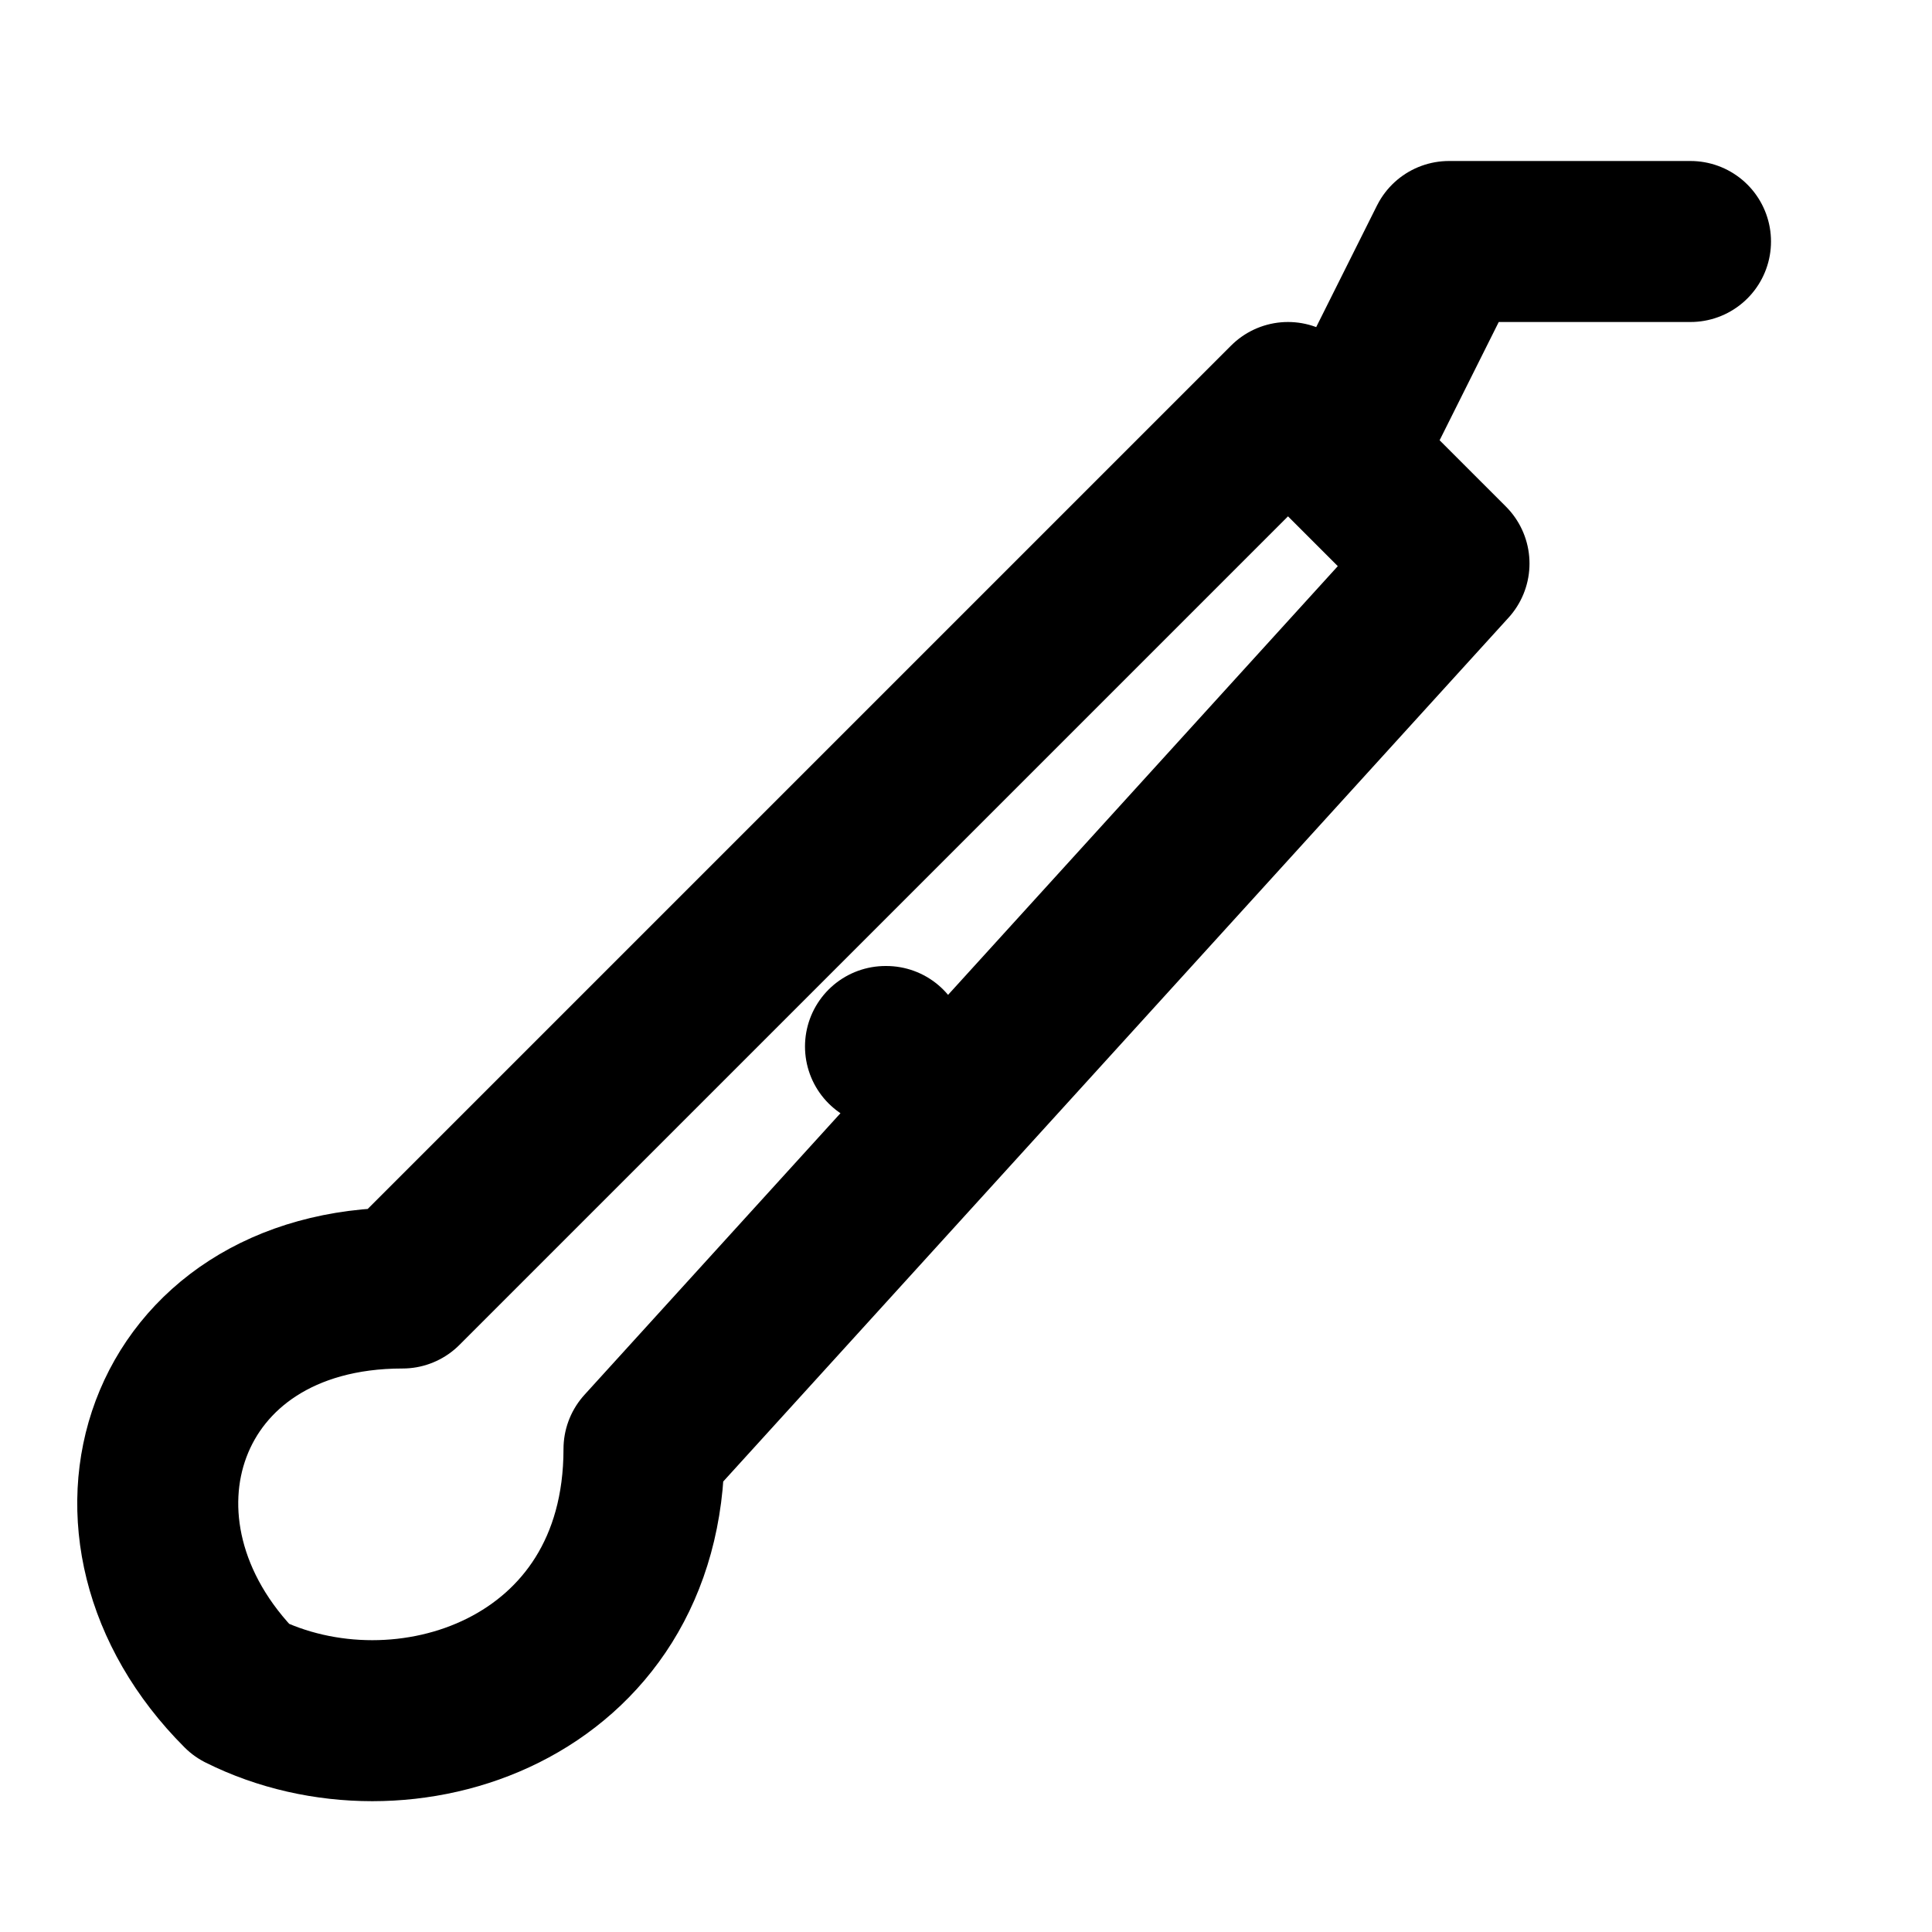
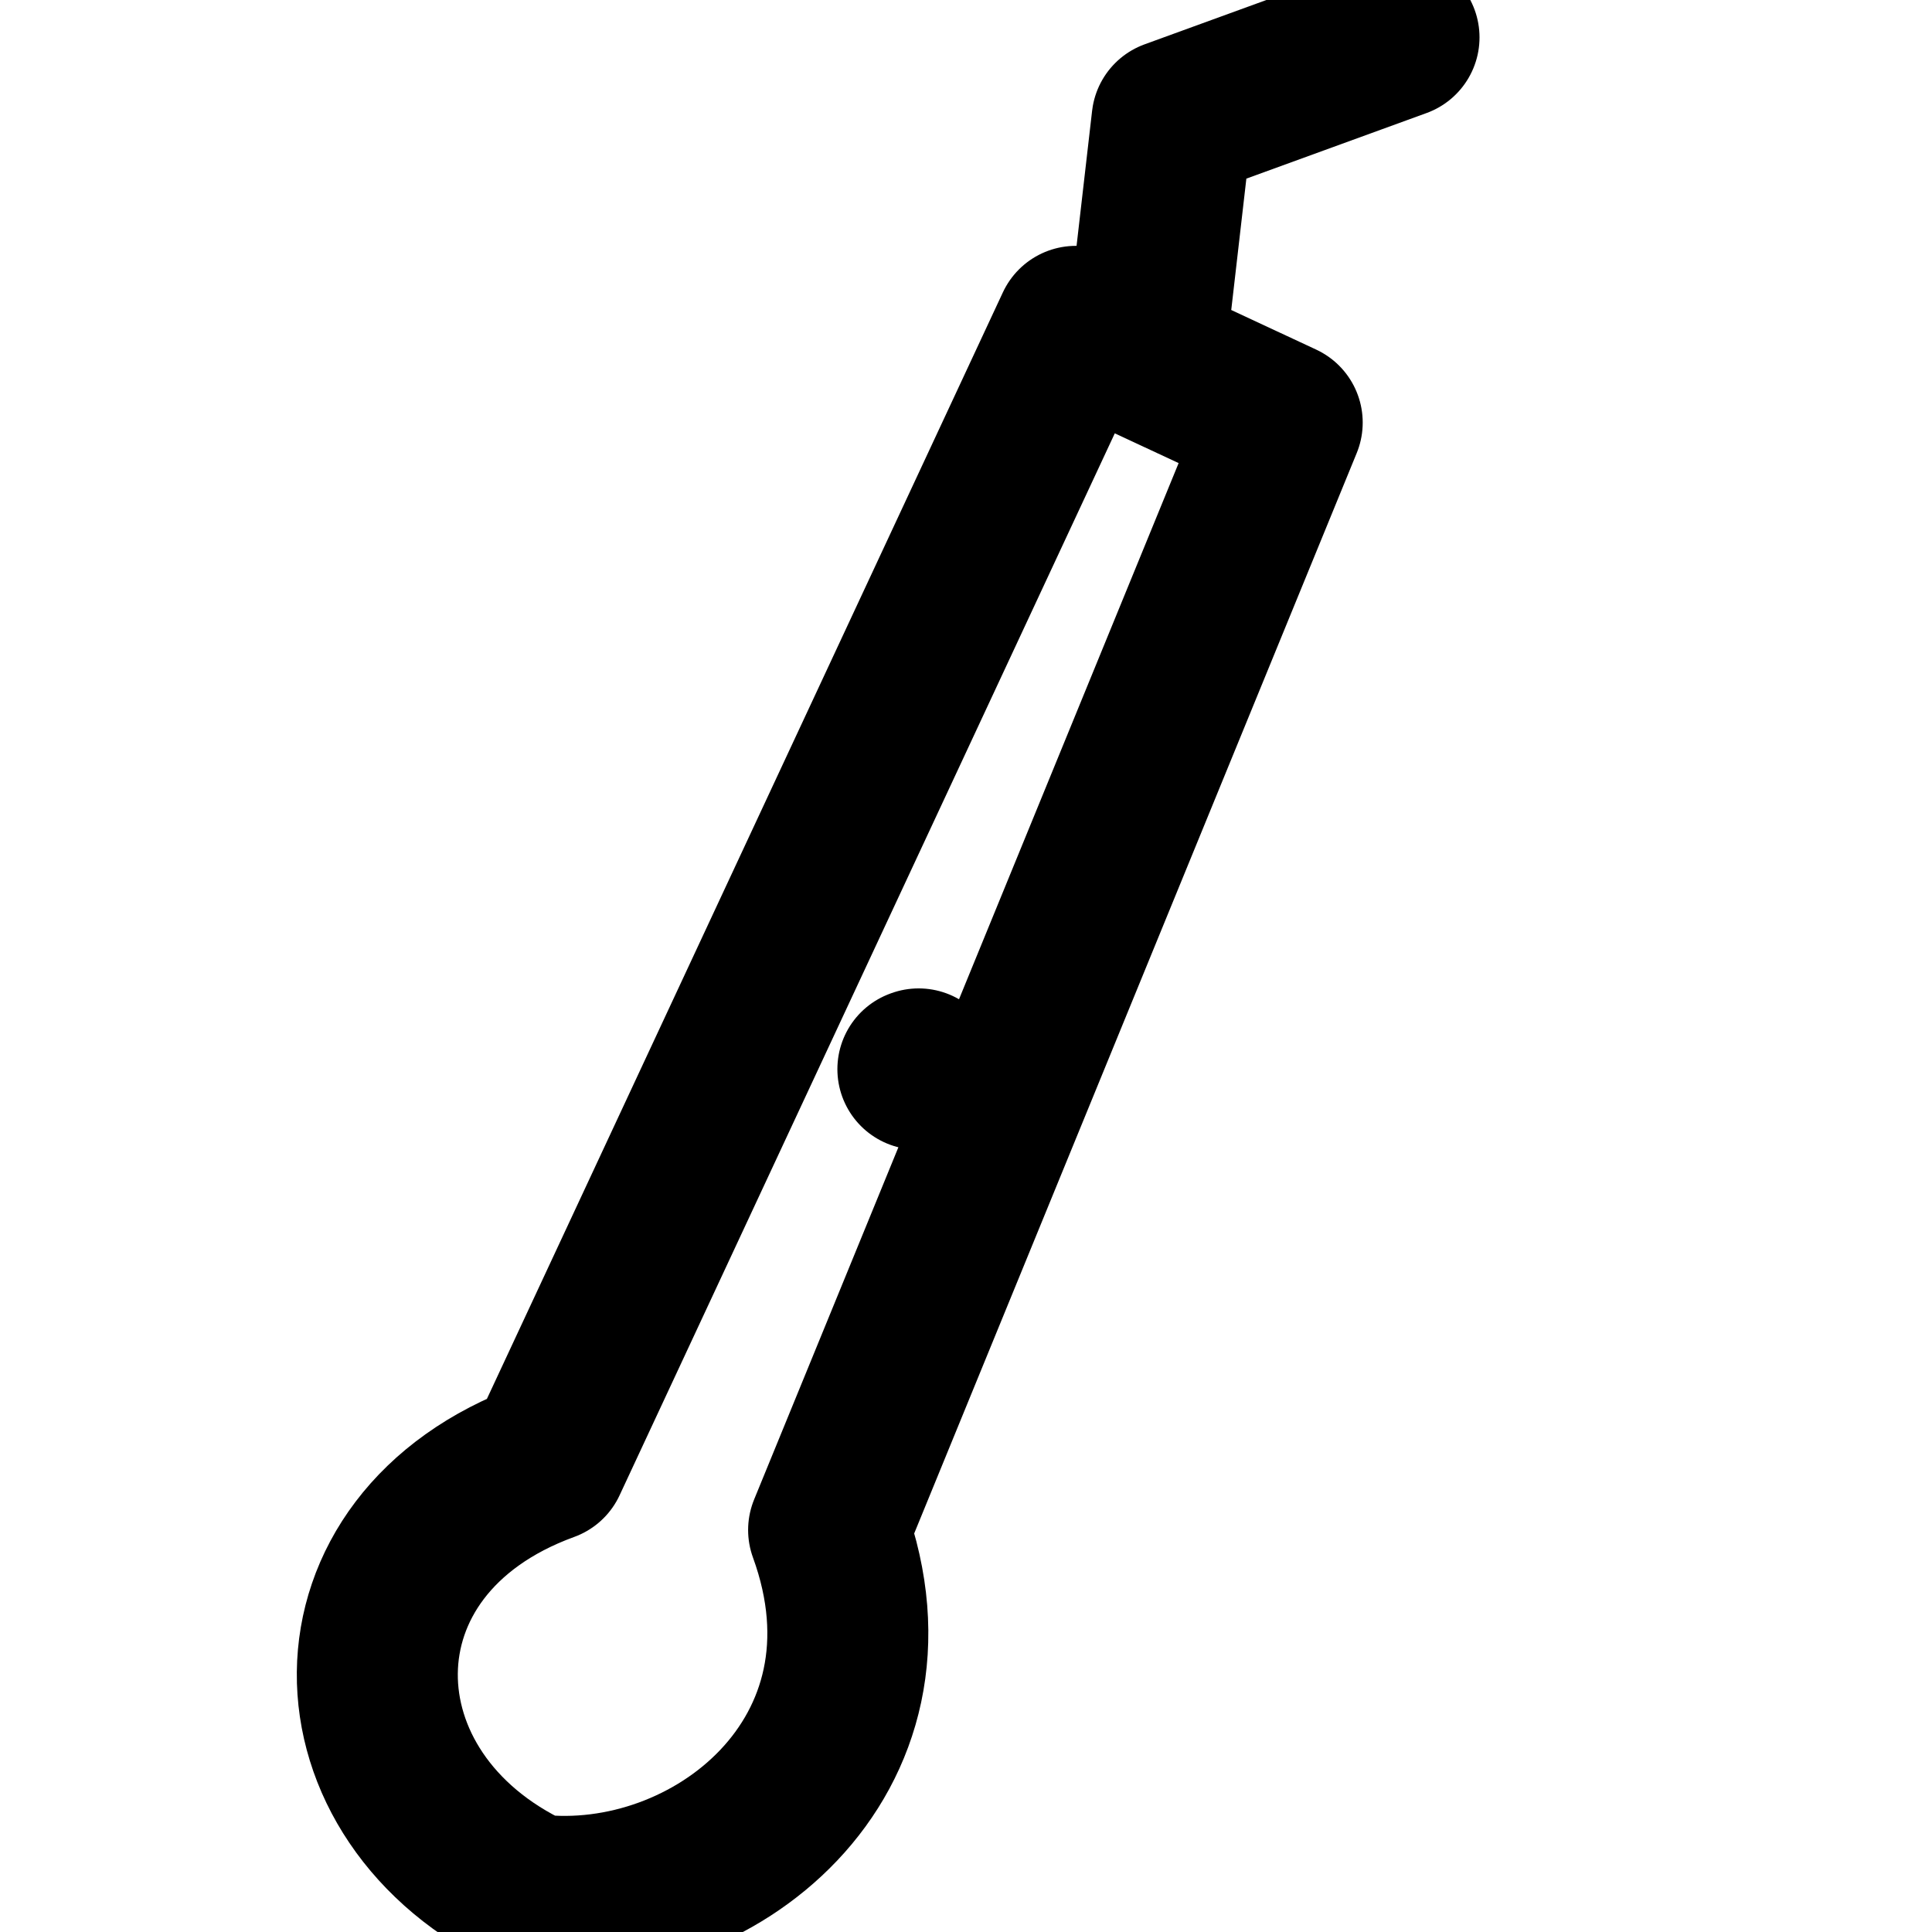
<svg xmlns="http://www.w3.org/2000/svg" width="24" height="24" viewBox="0 0 24 24" fill="none" stroke="currentColor" stroke-width="2" stroke-linecap="round" stroke-linejoin="round">
-   <path d="M5 16 16 5l2 2L8 18m-3-2c-3 0-4 3-2 5 2 1 5 0 5-3M17 5l1-2h3M11 13h.01" />
+   <path transform="rotate(-20 12 12)" d="M5 16 16 5l2 2L8 18m-3-2c-3 0-4 3-2 5 2 1 5 0 5-3M17 5l1-2h3M11 13h.01" />
</svg>
